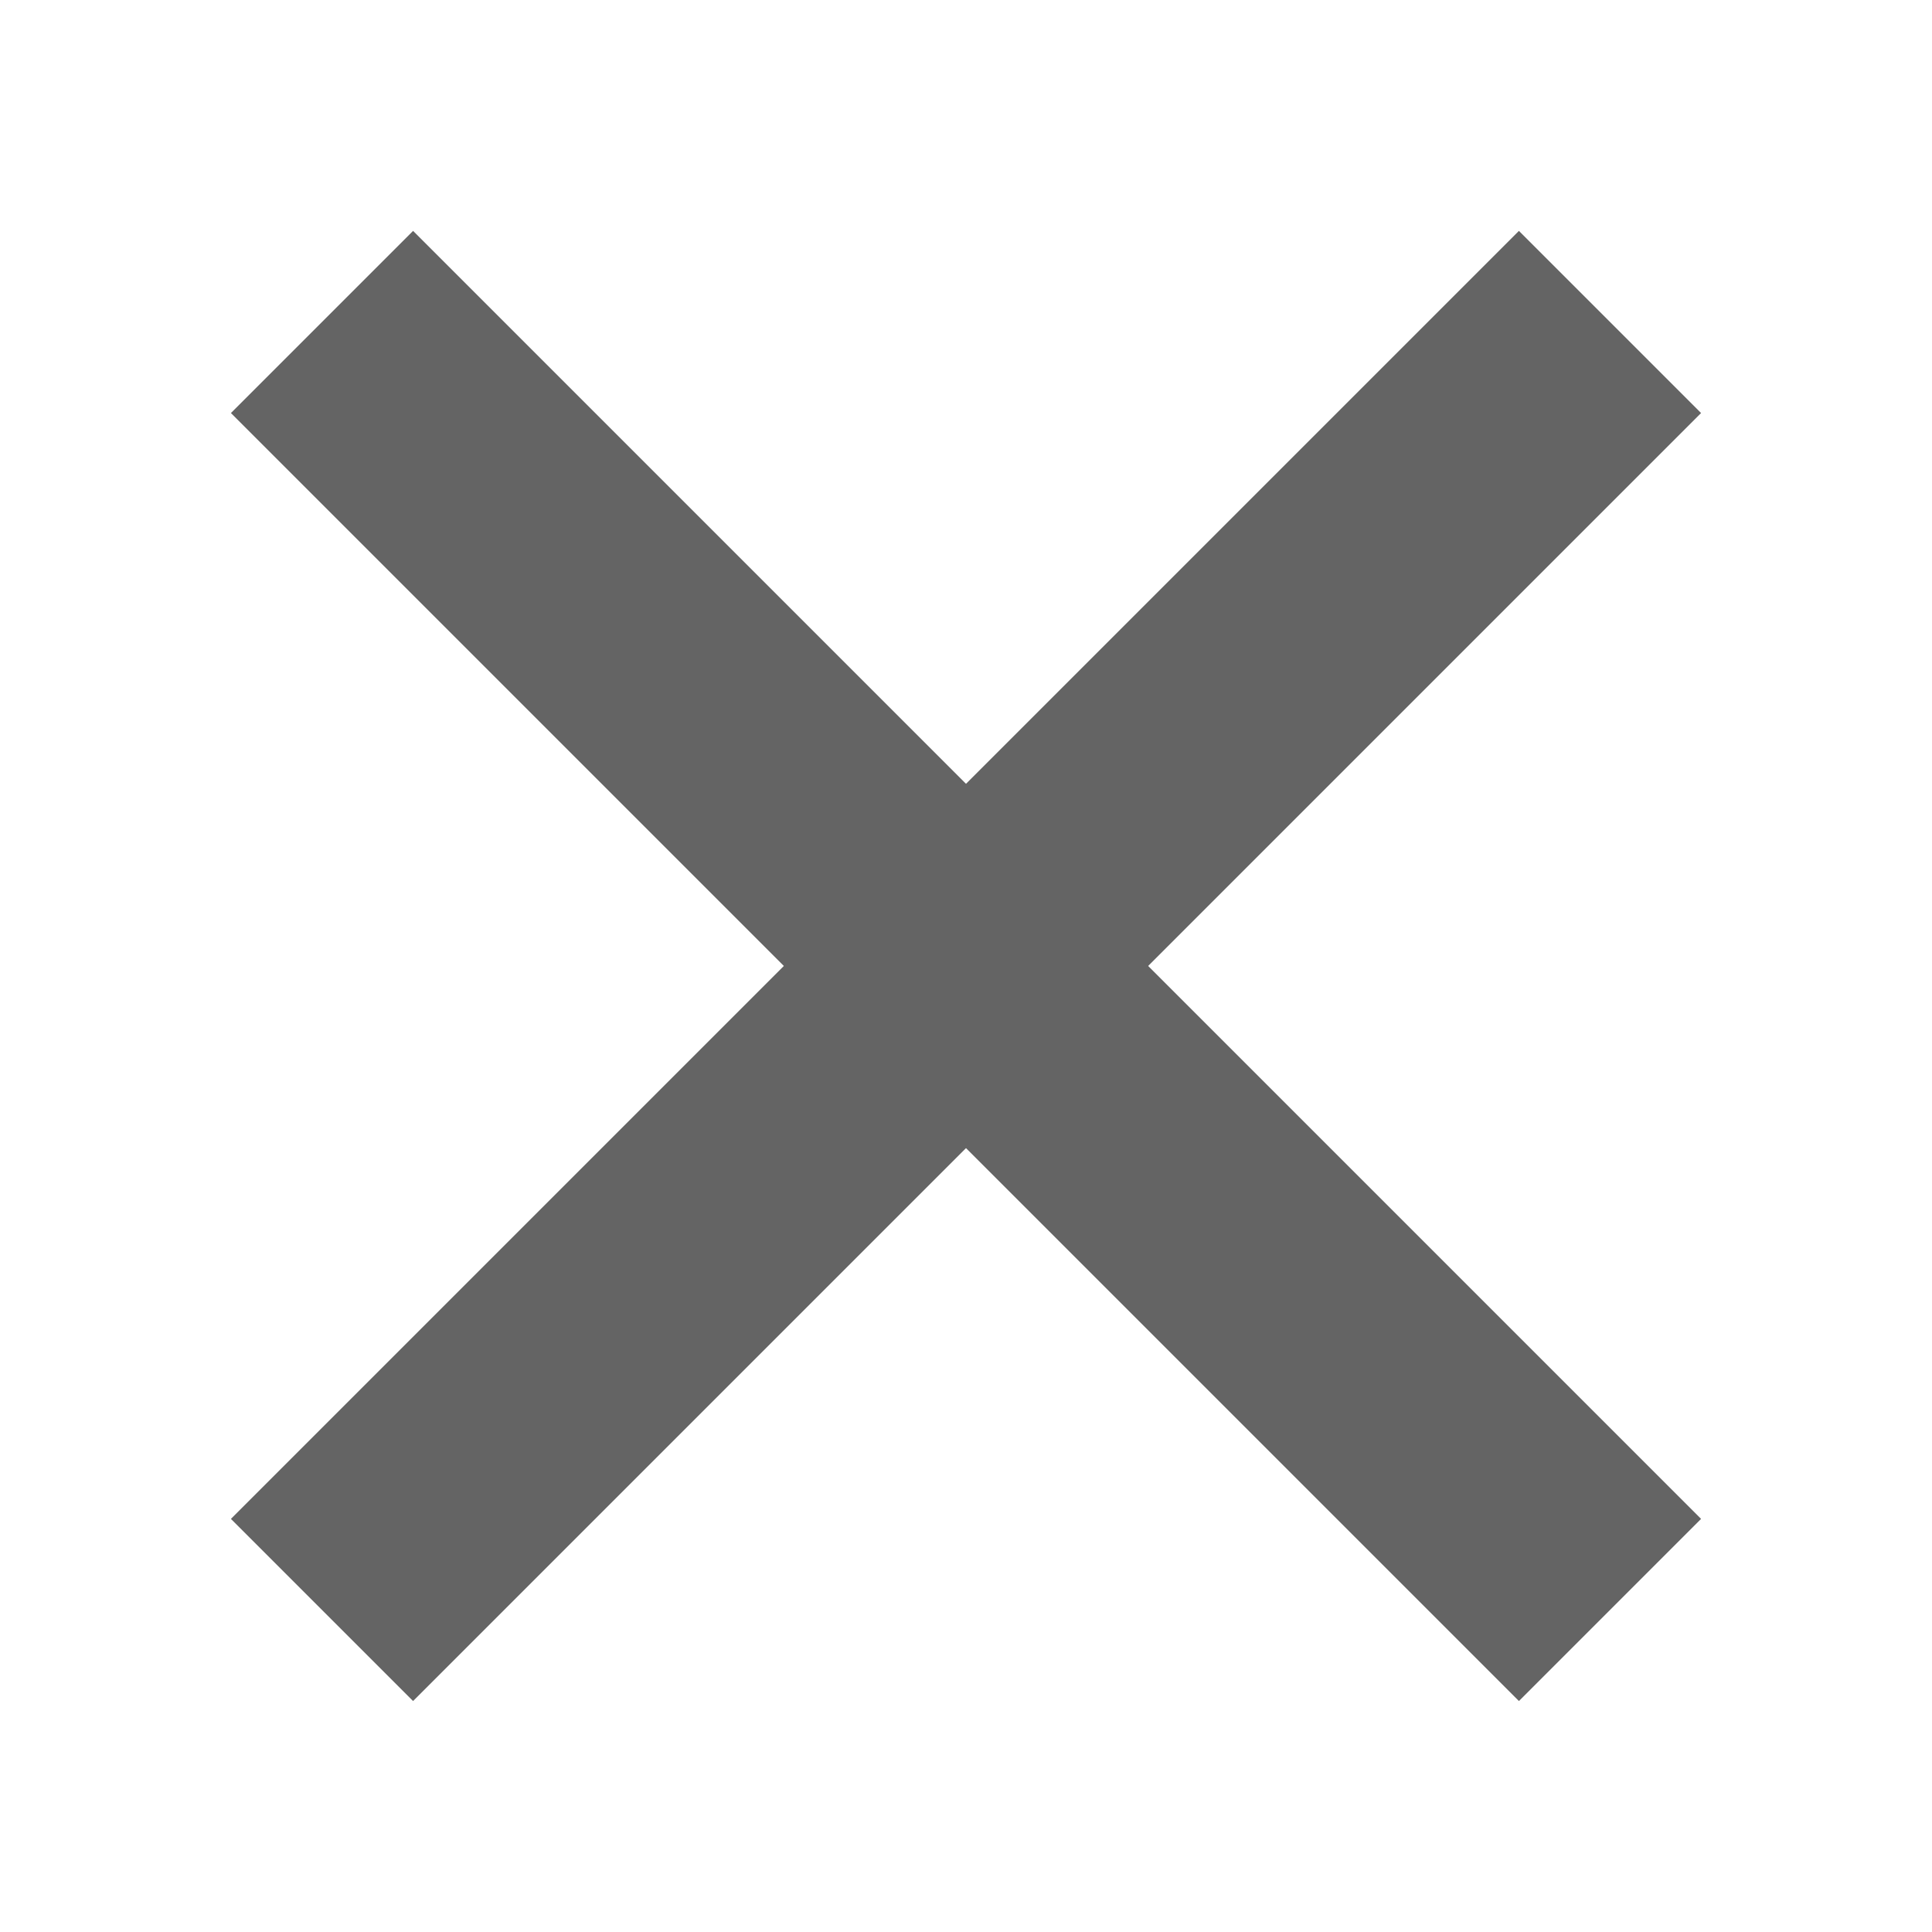
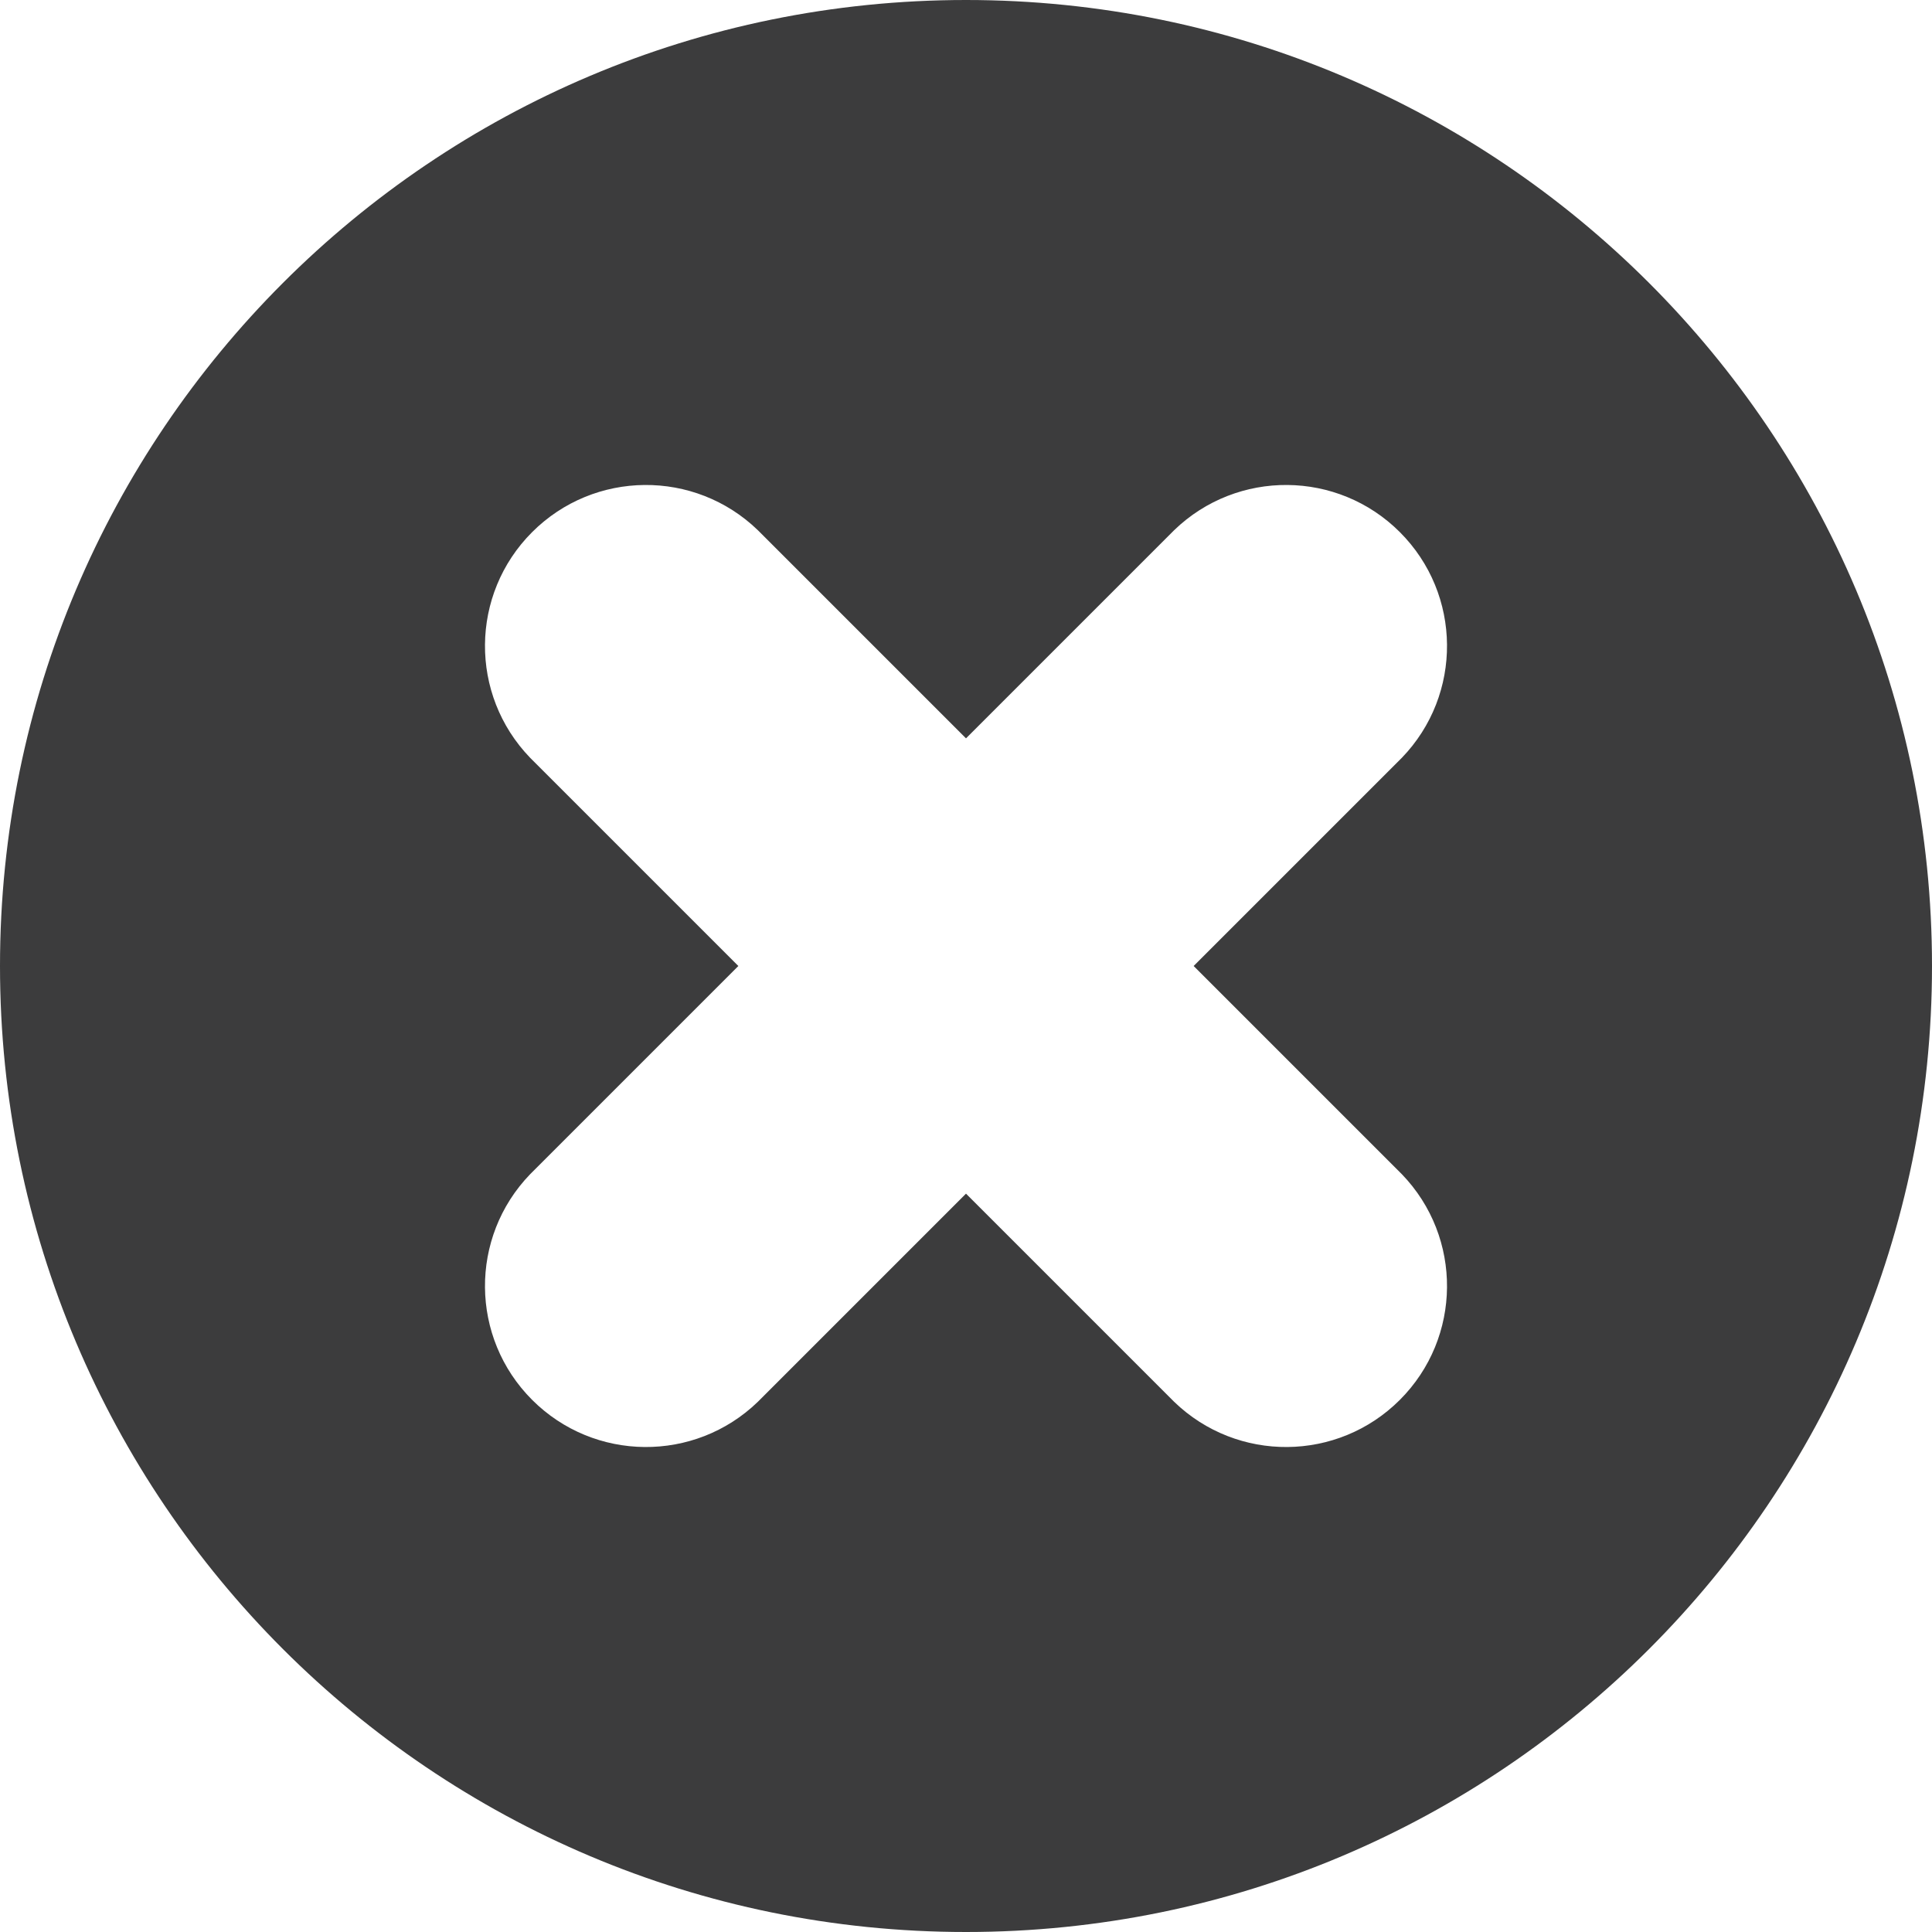
- <svg xmlns="http://www.w3.org/2000/svg" xmlns:ns1="http://www.openswatchbook.org/uri/2009/osb" width="12" height="12" version="1.1">
-   <defs>
-     <linearGradient ns1:paint="gradient" id="linearGradient5347">
-       <stop id="stop5349" offset="0" style="stop-color:#000000;stop-opacity:1;" />
-       <stop id="stop5351" offset="1" style="stop-color:#000000;stop-opacity:0;" />
-     </linearGradient>
-   </defs>
-   <g transform="translate(-10,-186.3622)">
-     <path style="fill:#000000;stroke:#646464;stroke-width:1.6;stroke-linecap:butt;stroke-linejoin:miter;stroke-miterlimit:4;stroke-opacity:1;stroke-dasharray:none;fill-opacity:0" d="m 12,188.362 8,8" />
-     <path d="m 20,188.362 -8,8" style="fill:none;stroke:#646464;stroke-width:1.6;stroke-linecap:butt;stroke-linejoin:miter;stroke-miterlimit:4;stroke-opacity:1;stroke-dasharray:none" />
-   </g>
+ <svg xmlns="http://www.w3.org/2000/svg" width="12" height="12" viewBox="0 0 12 12">
+   <path fill="rgba(12, 12, 13, .8)" d="M4.586 6L3.293 7.293a1 1 0 0 0 1.414 1.414L6 7.414l1.293 1.293a1 1 0 0 0 1.414-1.414L7.414 6l1.293-1.293a1 1 0 0 0-1.414-1.414L6 4.586 4.707 3.293a1 1 0 0 0-1.414 1.414L4.586 6zM6 0a6 6 0 1 1 0 12A6 6 0 0 1 6 0z" />
</svg>
